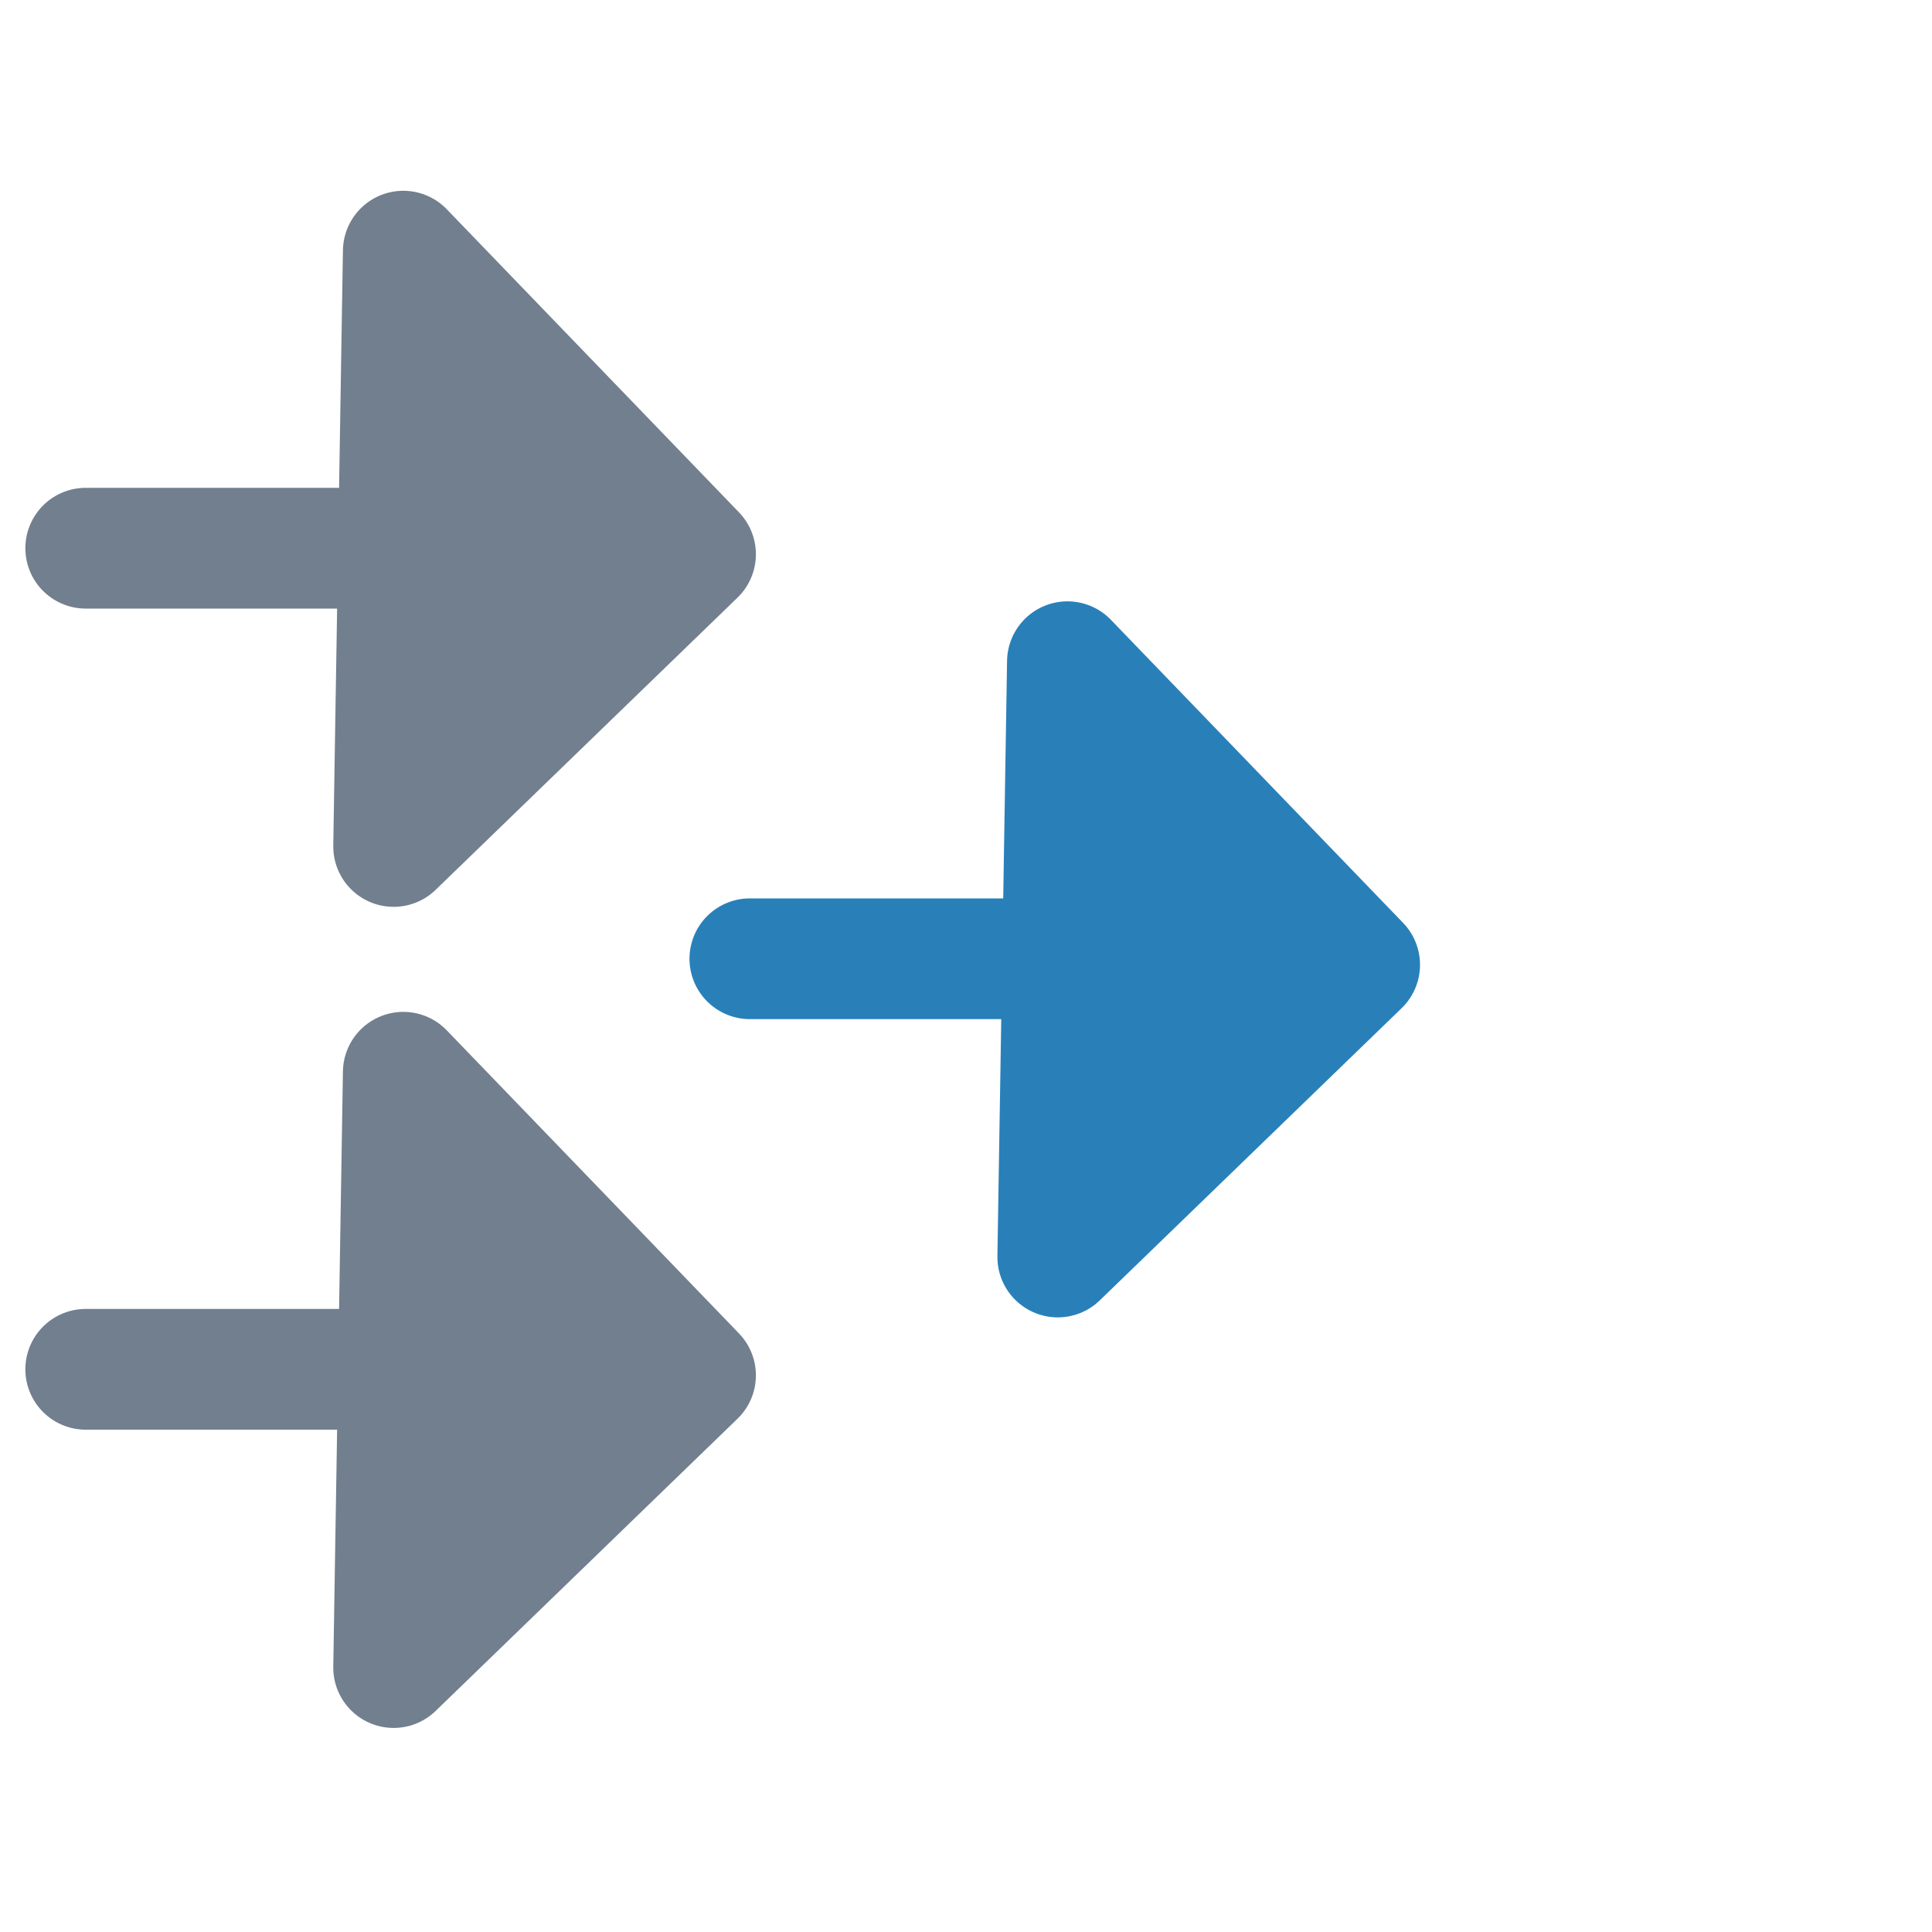
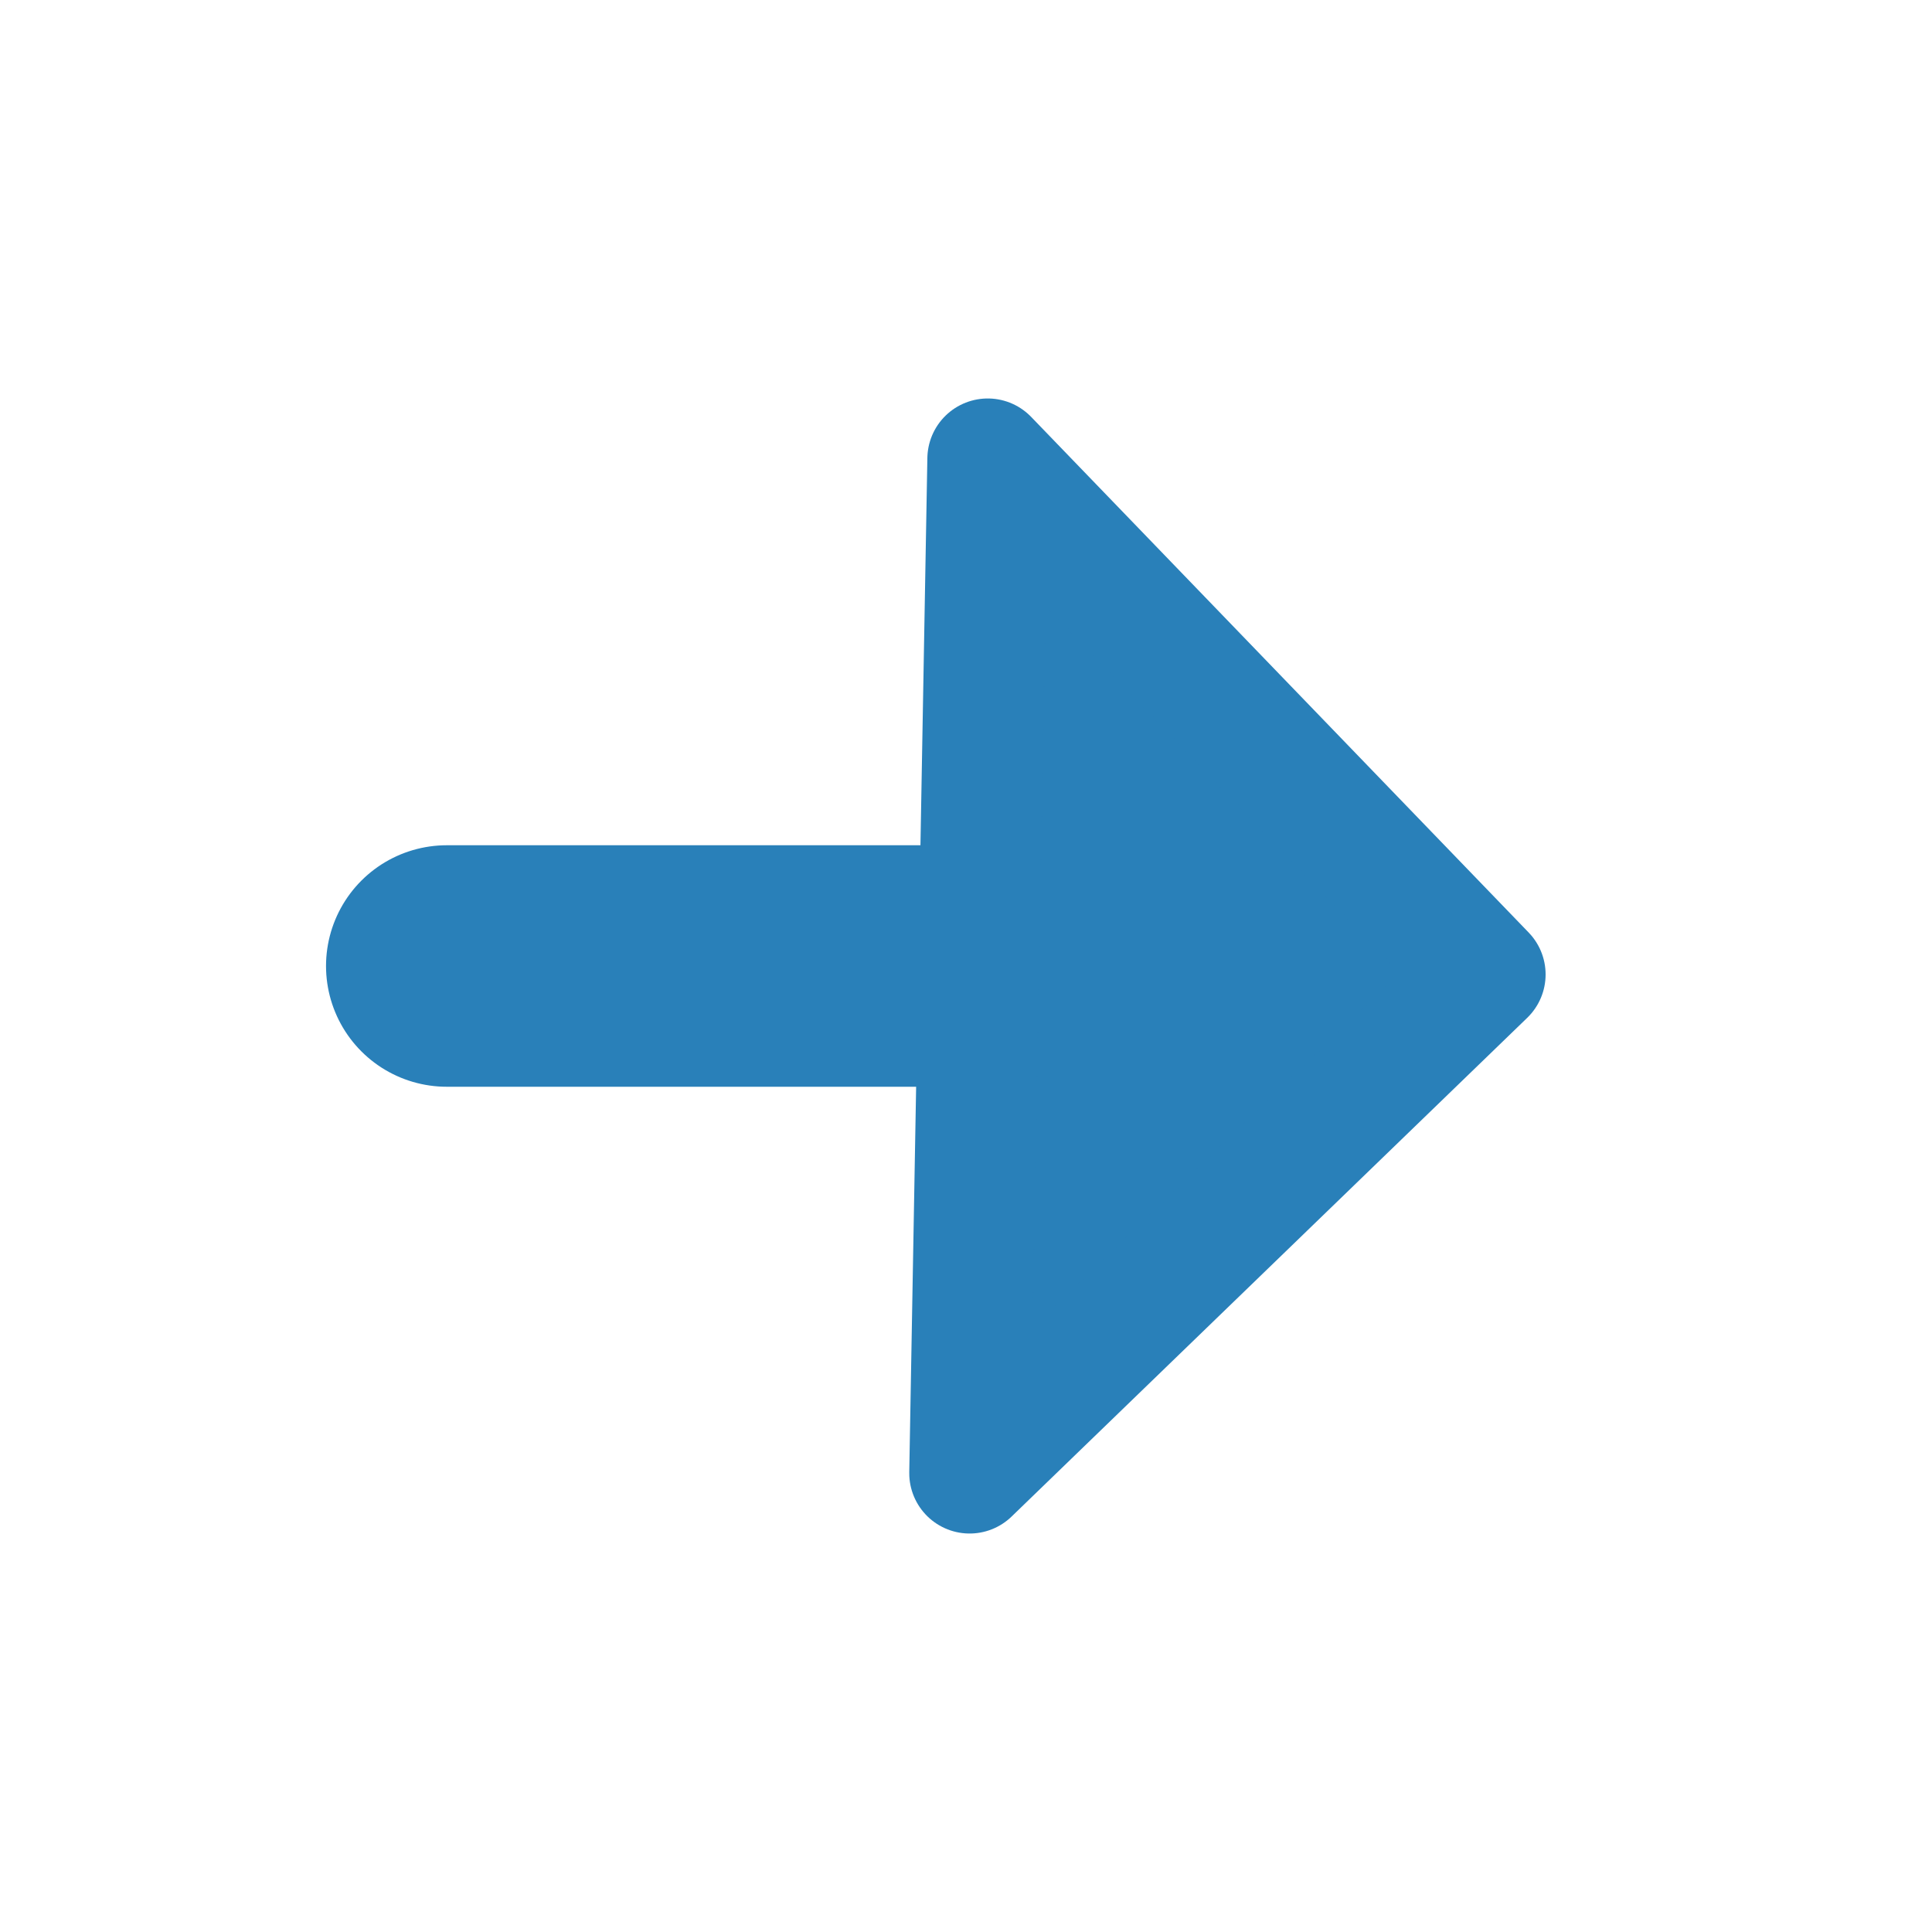
- <svg xmlns="http://www.w3.org/2000/svg" id="Layer_1" data-name="Layer 1" viewBox="0 0 16 16">
+ <svg xmlns="http://www.w3.org/2000/svg" viewBox="0 0 16 16">
  <defs>
-     <style>.cls-1{fill:#717f8e;stroke:#717f8e;}.cls-1,.cls-2{stroke-linecap:round;stroke-linejoin:round;}.cls-2{fill:#2980b9;stroke:#2980b9;}</style>
+     <style>.cls-1,.cls-2{fill:#2980b9;stroke:#2980b9;stroke-linecap:round;stroke-linejoin:round;}.cls-1{stroke-width:2px;}</style>
  </defs>
-   <line class="cls-1" x1="0.71" y1="4.54" x2="3.3" y2="4.54" />
-   <polygon class="cls-1" points="5.76 4.59 3.26 7.01 3.34 2.08 5.76 4.59" />
-   <line class="cls-2" x1="6.21" y1="7.94" x2="8.8" y2="7.94" />
-   <polygon class="cls-2" points="11.26 7.99 8.76 10.41 8.84 5.48 11.26 7.99" />
-   <line class="cls-1" x1="0.71" y1="11.34" x2="3.3" y2="11.34" />
-   <polygon class="cls-1" points="5.76 11.39 3.26 13.81 3.34 8.88 5.76 11.39" />
+   <g id="_2" data-name="2">
+     <line class="cls-1" x1="3.7" y1="8" x2="8.11" y2="8" />
+     <polygon class="cls-2" points="12.3 8.07 8.03 12.2 8.18 3.8 12.3 8.07" />
+   </g>
</svg>
